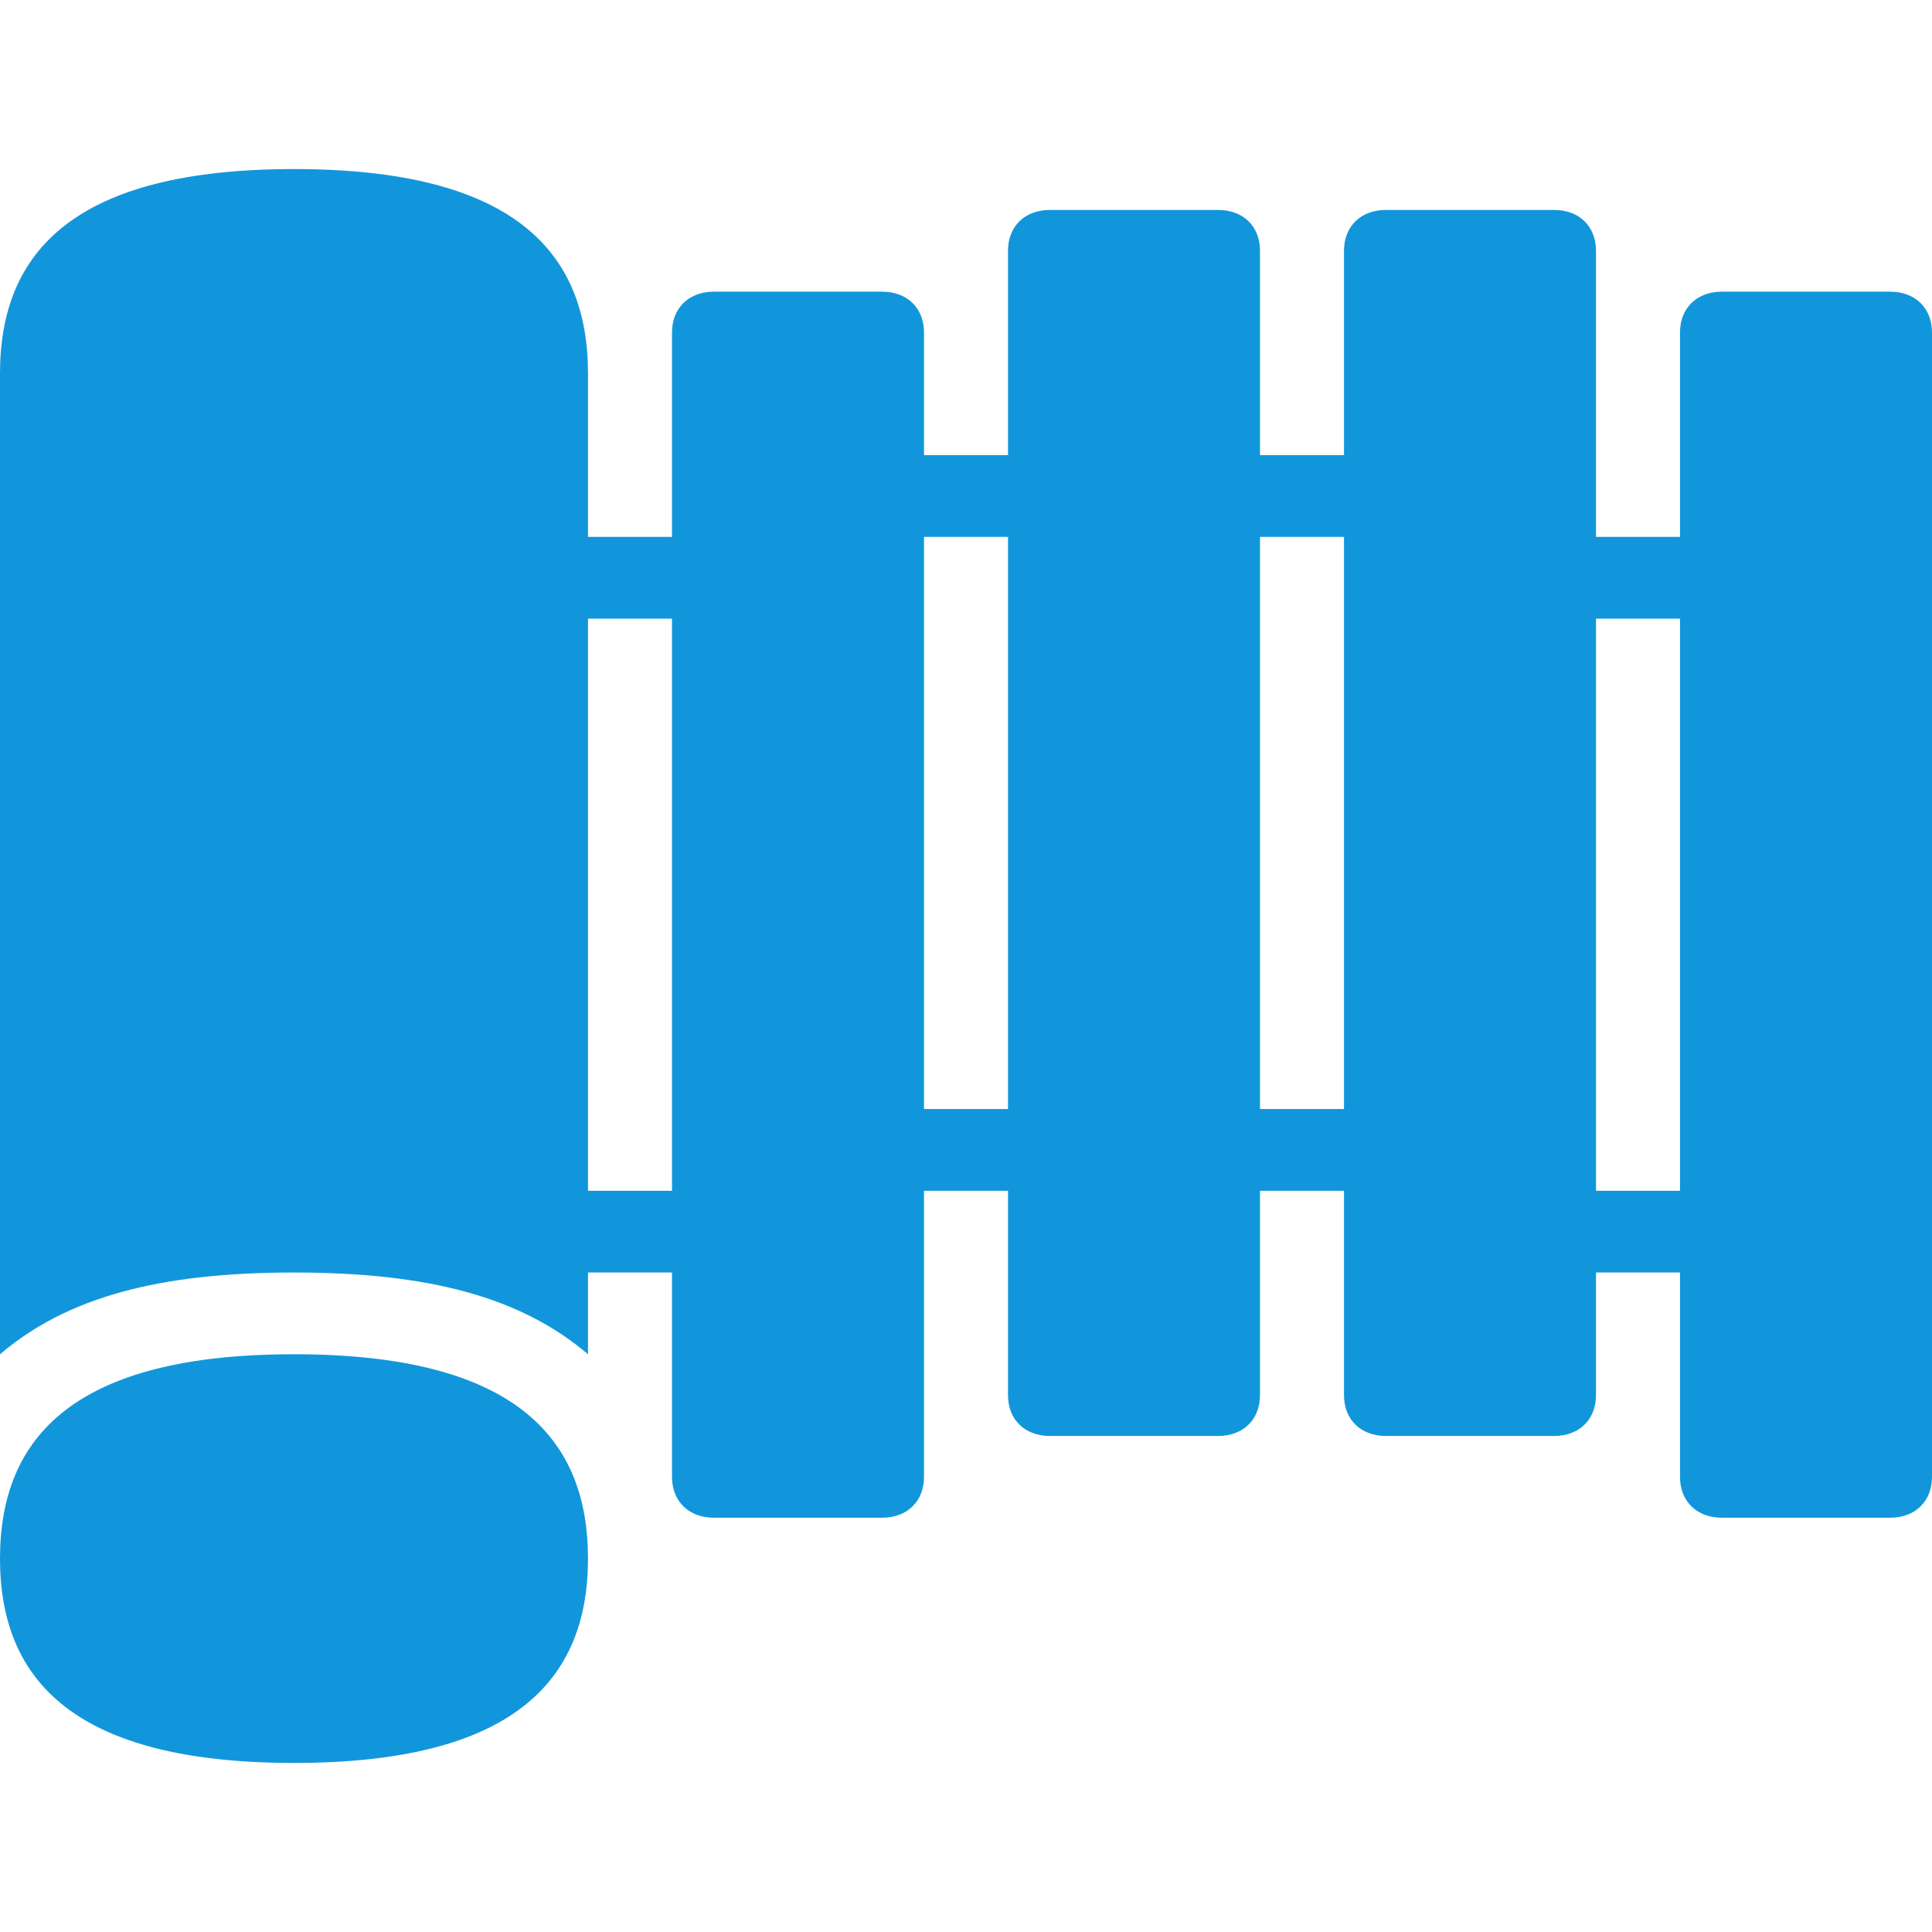
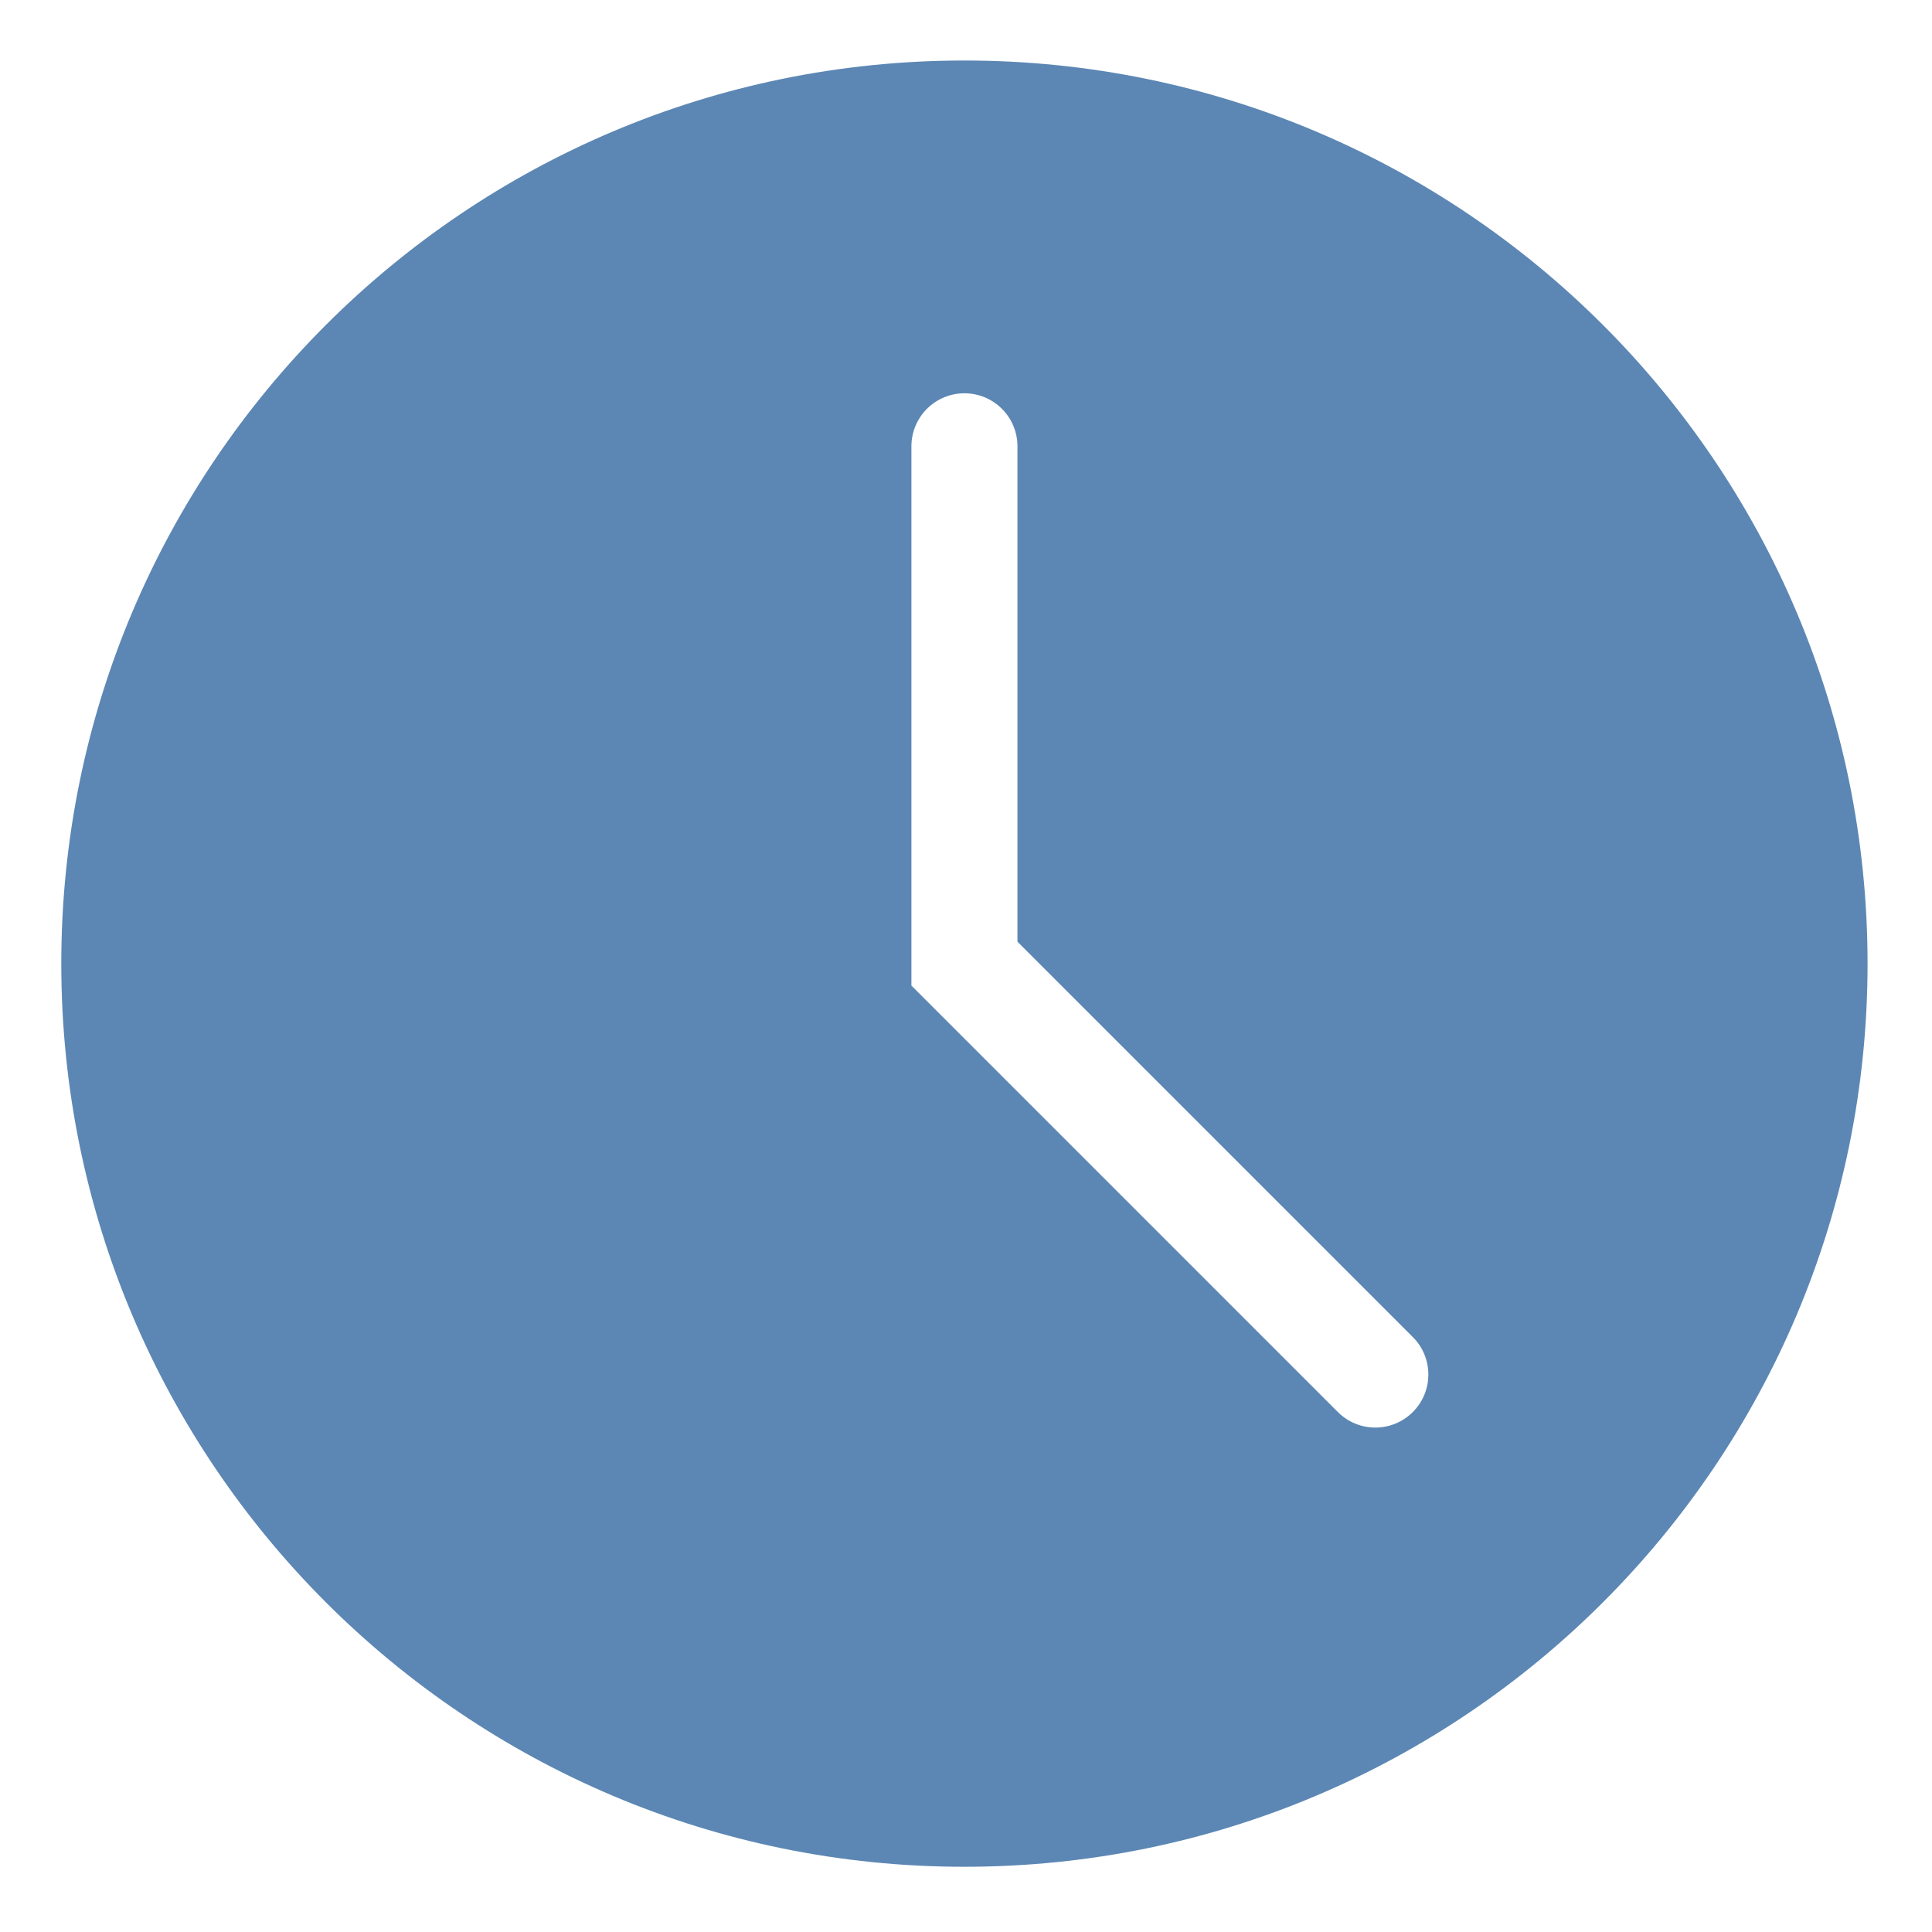
- <svg xmlns="http://www.w3.org/2000/svg" t="1522204245108" class="icon" style="" viewBox="0 0 1024 1024" version="1.1" p-id="5221" width="128" height="128">
+ <svg xmlns="http://www.w3.org/2000/svg" t="1533027139886" class="icon" style="" viewBox="0 0 1024 1024" version="1.1" p-id="7481" width="128" height="128">
  <defs>
    <style type="text/css" />
  </defs>
-   <path d="M155.827 717.779C40.07 717.779 0 761.103 0 826.087s40.07 108.305 155.827 108.305c115.753 0 155.823-43.321 155.823-108.305s-40.07-108.308-155.823-108.308m845.91-563.187h-89.045c-13.359 0-22.257 8.666-22.257 21.66v108.306h-44.527V132.929c0-12.997-8.899-21.658-22.255-21.658h-89.046c-13.358 0-22.262 8.66-22.262 21.658v108.308h-44.521V132.929c0-12.997-8.904-21.658-22.263-21.658h-89.038c-13.358 0-22.265 8.66-22.265 21.658v108.308H489.74v-64.984c0-12.995-8.906-21.66-22.262-21.66h-89.043c-13.359 0-22.26 8.665-22.26 21.66v108.305H311.65v-86.647c0-64.982-40.07-108.303-155.823-108.303C40.07 89.608 0 132.929 0 197.911v519.868c35.618-30.324 84.589-43.321 155.827-43.321 71.234 0 120.21 12.997 155.823 43.32v-43.32h44.524V782.76c0 13 8.901 21.665 22.26 21.665h89.043c13.356 0 22.262-8.665 22.262-21.665V631.137h44.52v108.305c0 12.995 8.906 21.66 22.264 21.66h89.038c13.359 0 22.263-8.665 22.263-21.66V631.137h44.521v108.305c0 12.995 8.904 21.66 22.262 21.66h89.046c13.356 0 22.255-8.665 22.255-21.66v-64.984h44.527V782.76c0 13 8.898 21.665 22.257 21.665h89.046c13.356 0 22.262-8.666 22.262-21.665V176.253c0-12.995-8.906-21.66-22.262-21.66M356.174 631.136h-44.52V327.884h44.52v303.253z m178.084-43.324H489.74V284.558h44.52v303.255z m178.087 0h-44.521V284.558h44.521v303.255z m178.09 43.324h-44.52V327.884h44.52v303.253z" fill="#1296db" p-id="5222" />
+   <path d="M511.163 32.070c-264.364 0-478.677 214.314-478.677 478.684 0 264.364 214.314 478.677 478.677 478.677 264.37 0 478.684-214.314 478.684-478.677 0-264.37-214.314-478.684-478.684-478.684zM748.823 748.407c-5.488 5.488-12.681 8.233-19.867 8.233-7.193 0-14.385-2.745-19.872-8.233l-226.013-226.019v-285.831c0-15.529 12.59-28.105 28.098-28.105 15.515 0 28.105 12.577 28.105 28.105v262.562l209.549 209.549c10.975 10.963 10.975 28.769 0 39.74z" p-id="7482" fill="#5c87b4" />
</svg>
